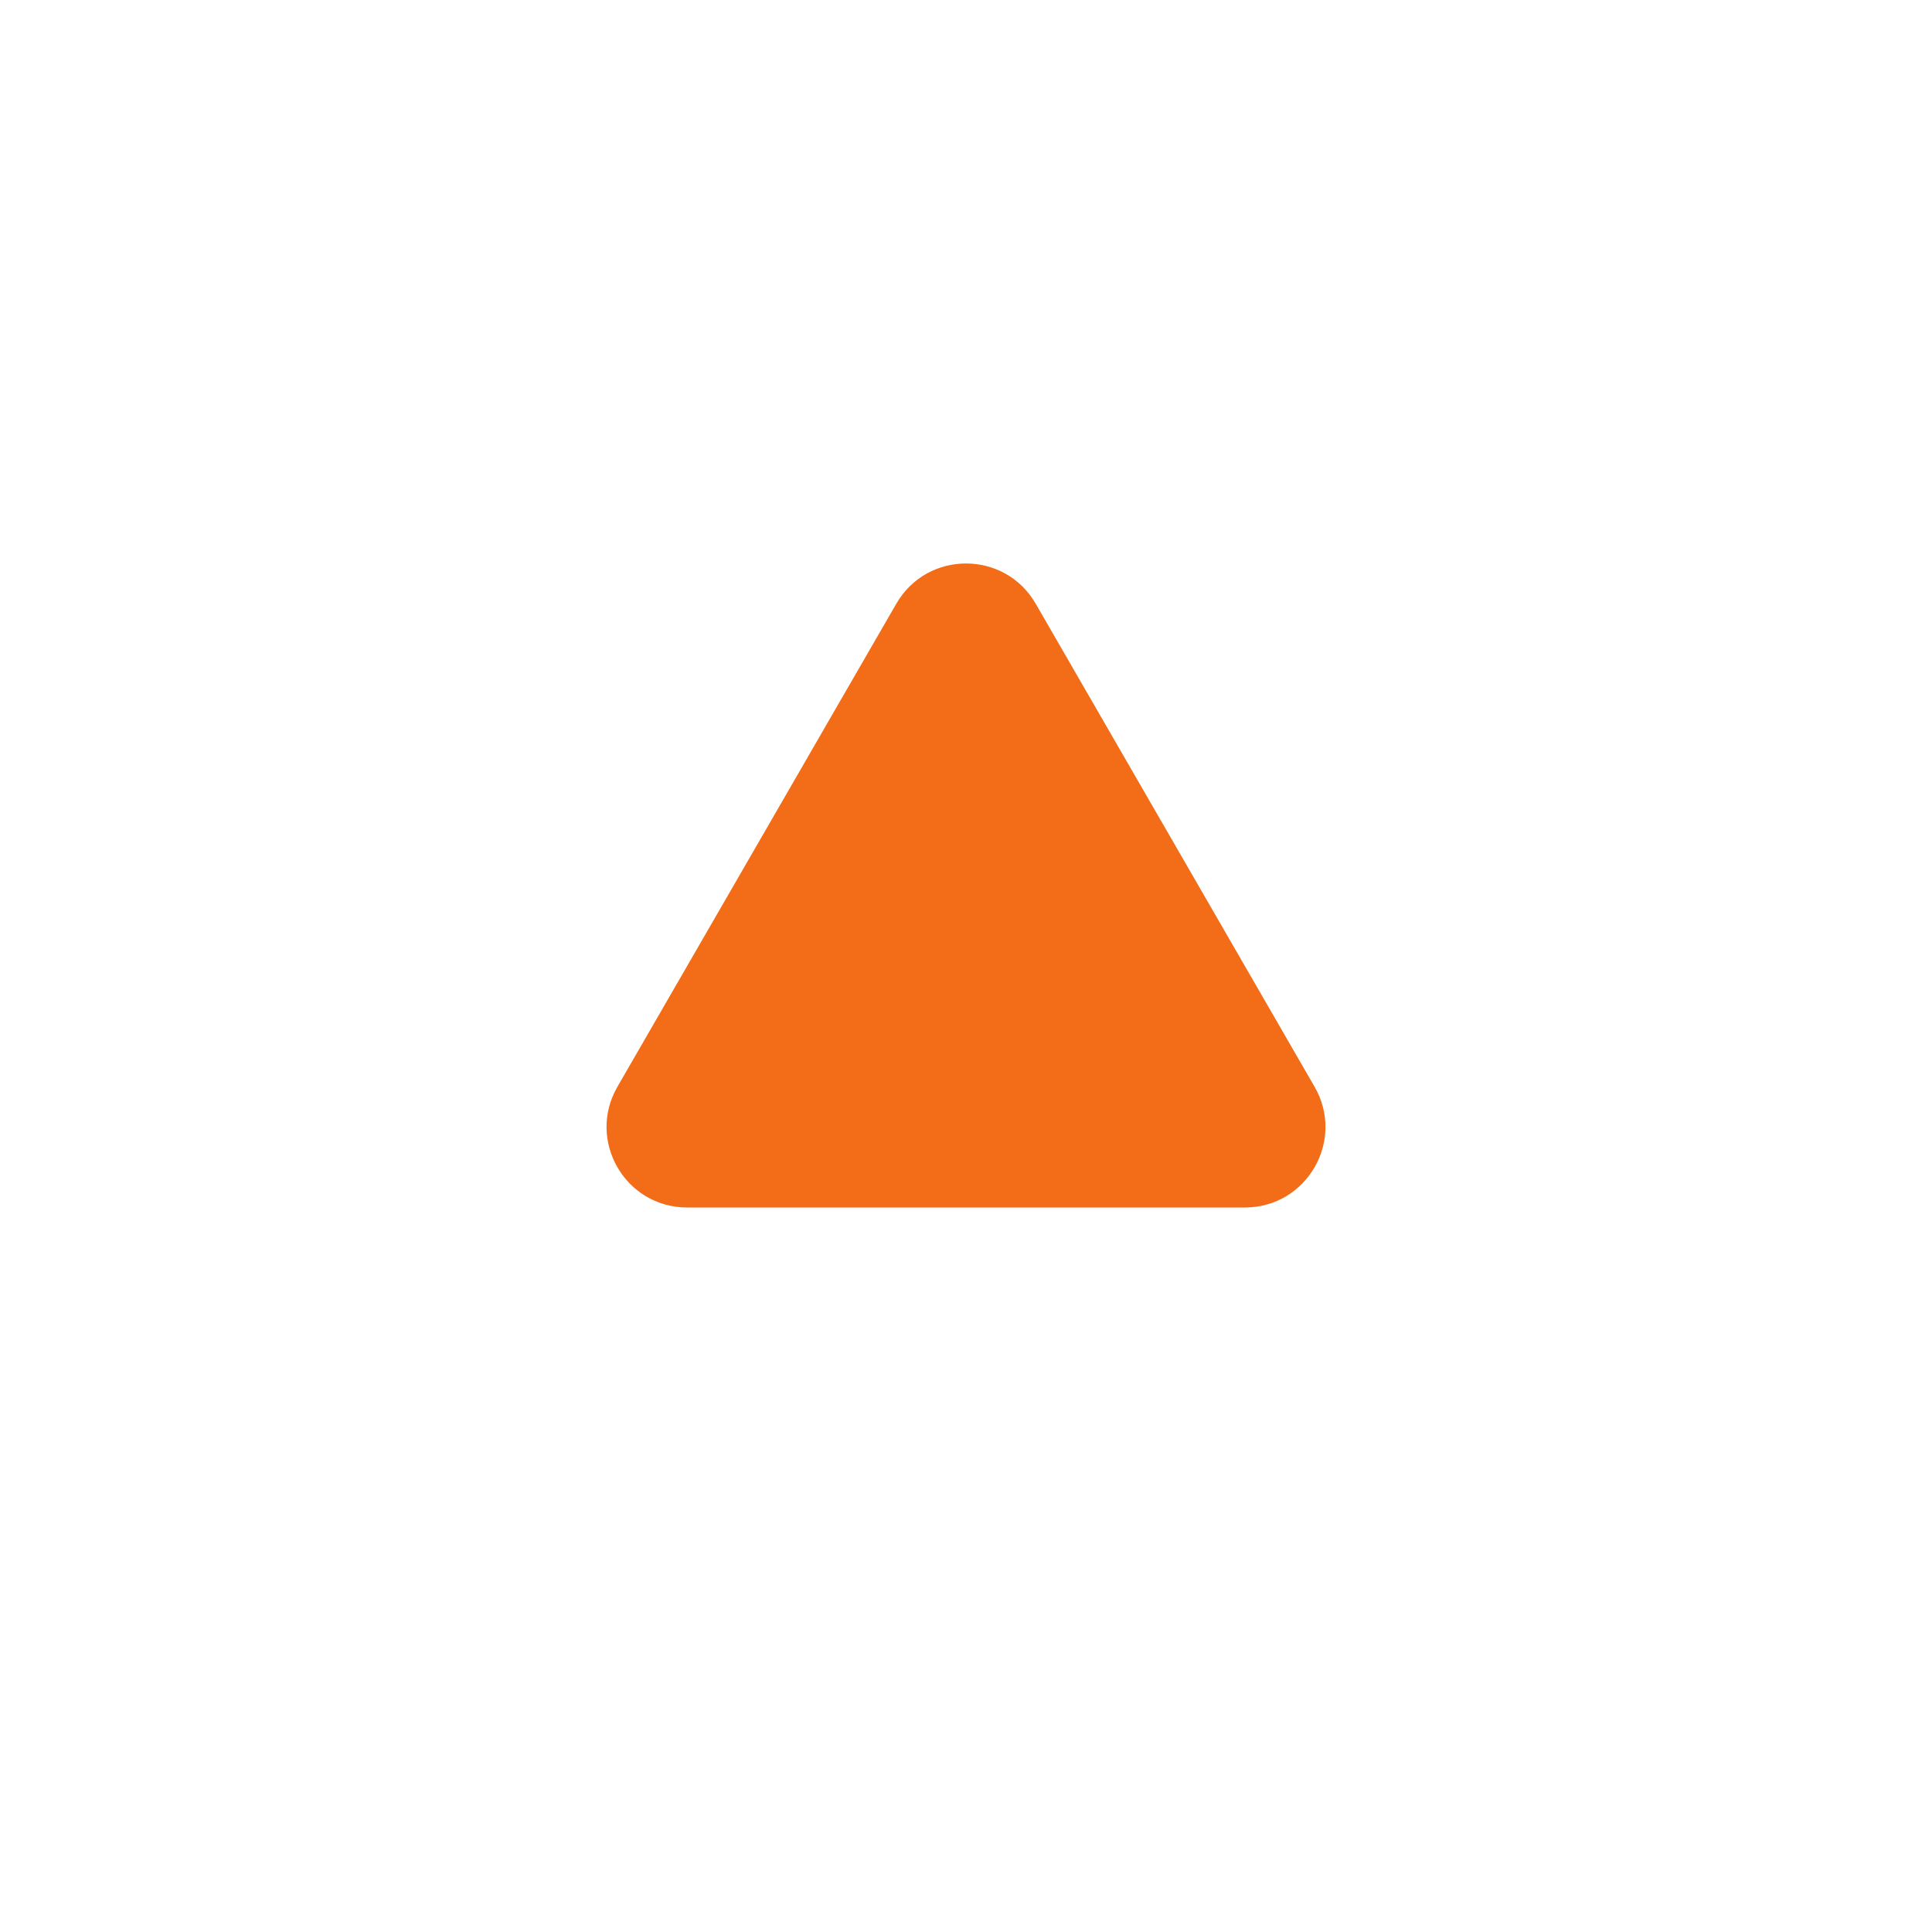
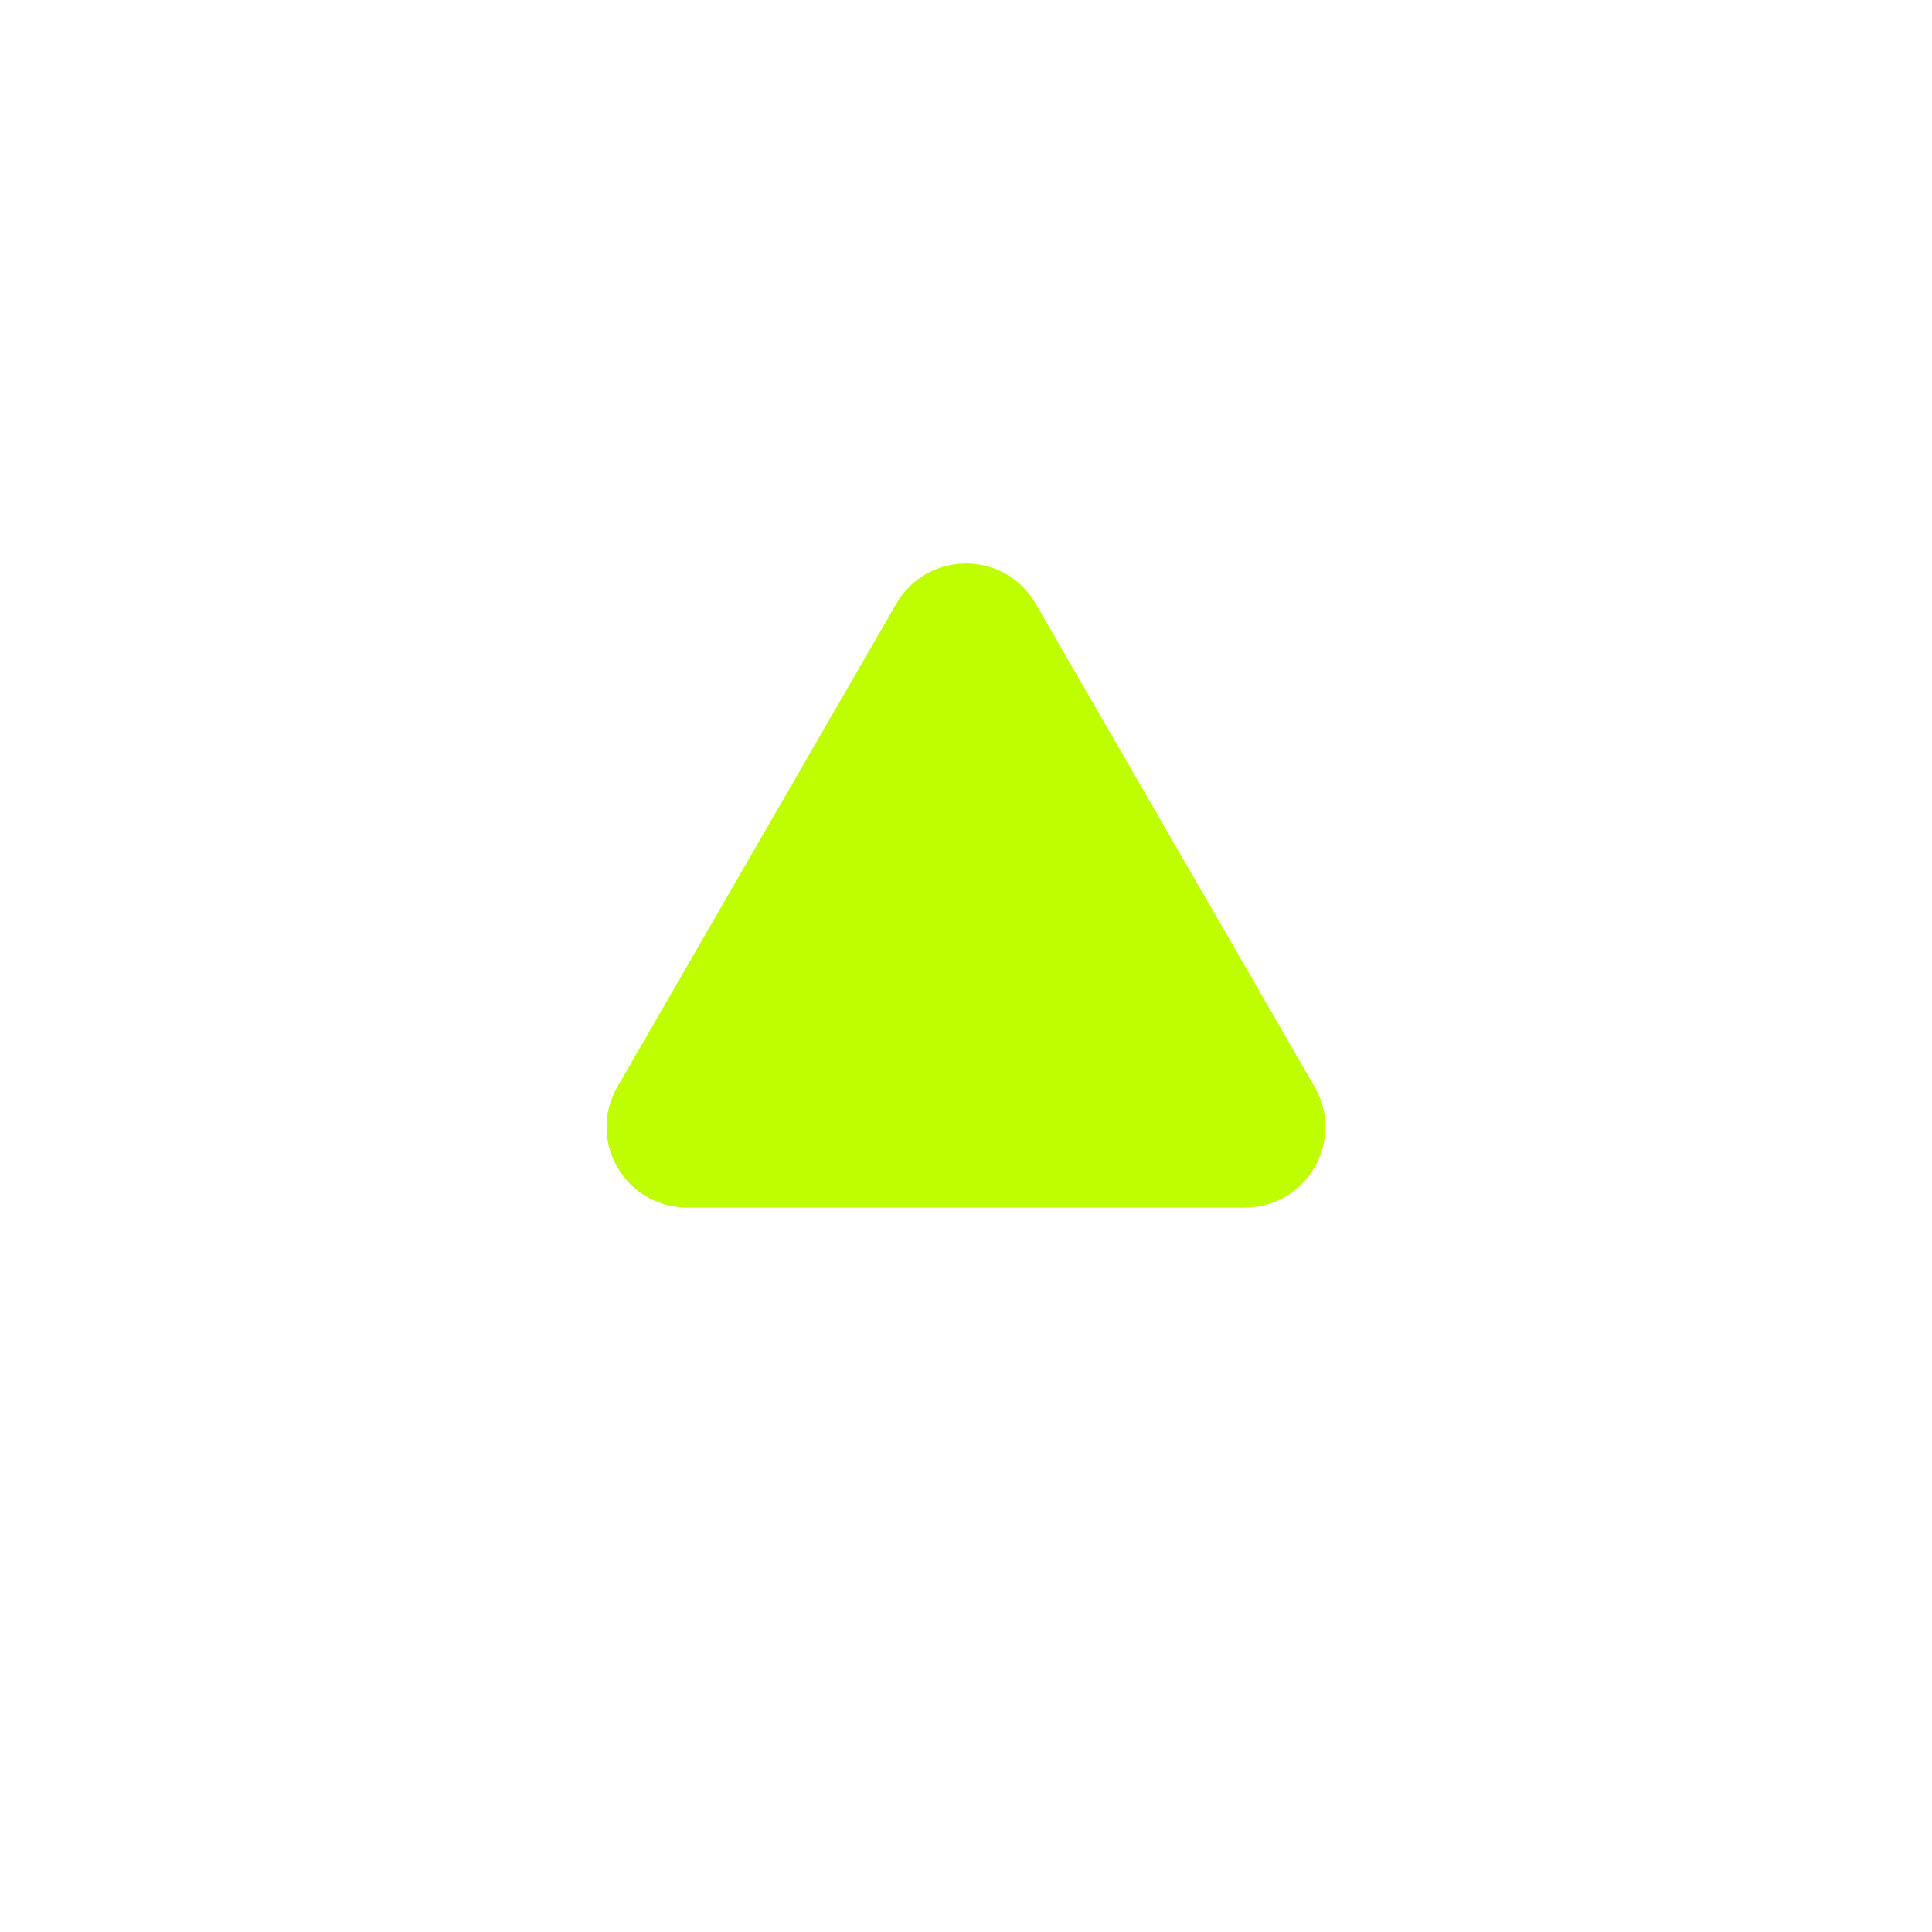
<svg xmlns="http://www.w3.org/2000/svg" width="24" height="24" viewBox="0 0 24 24" fill="none">
-   <path d="M12.866 7.5C12.481 6.833 11.519 6.833 11.134 7.5L7.67 13.5C7.285 14.167 7.766 15 8.536 15L15.464 15C16.234 15 16.715 14.167 16.33 13.5L12.866 7.5Z" fill="#F36C17" />
+   <path d="M12.866 7.5C12.481 6.833 11.519 6.833 11.134 7.5L7.67 13.5C7.285 14.167 7.766 15 8.536 15L15.464 15C16.234 15 16.715 14.167 16.33 13.5L12.866 7.5Z" fill="#BEFE00" />
</svg>
